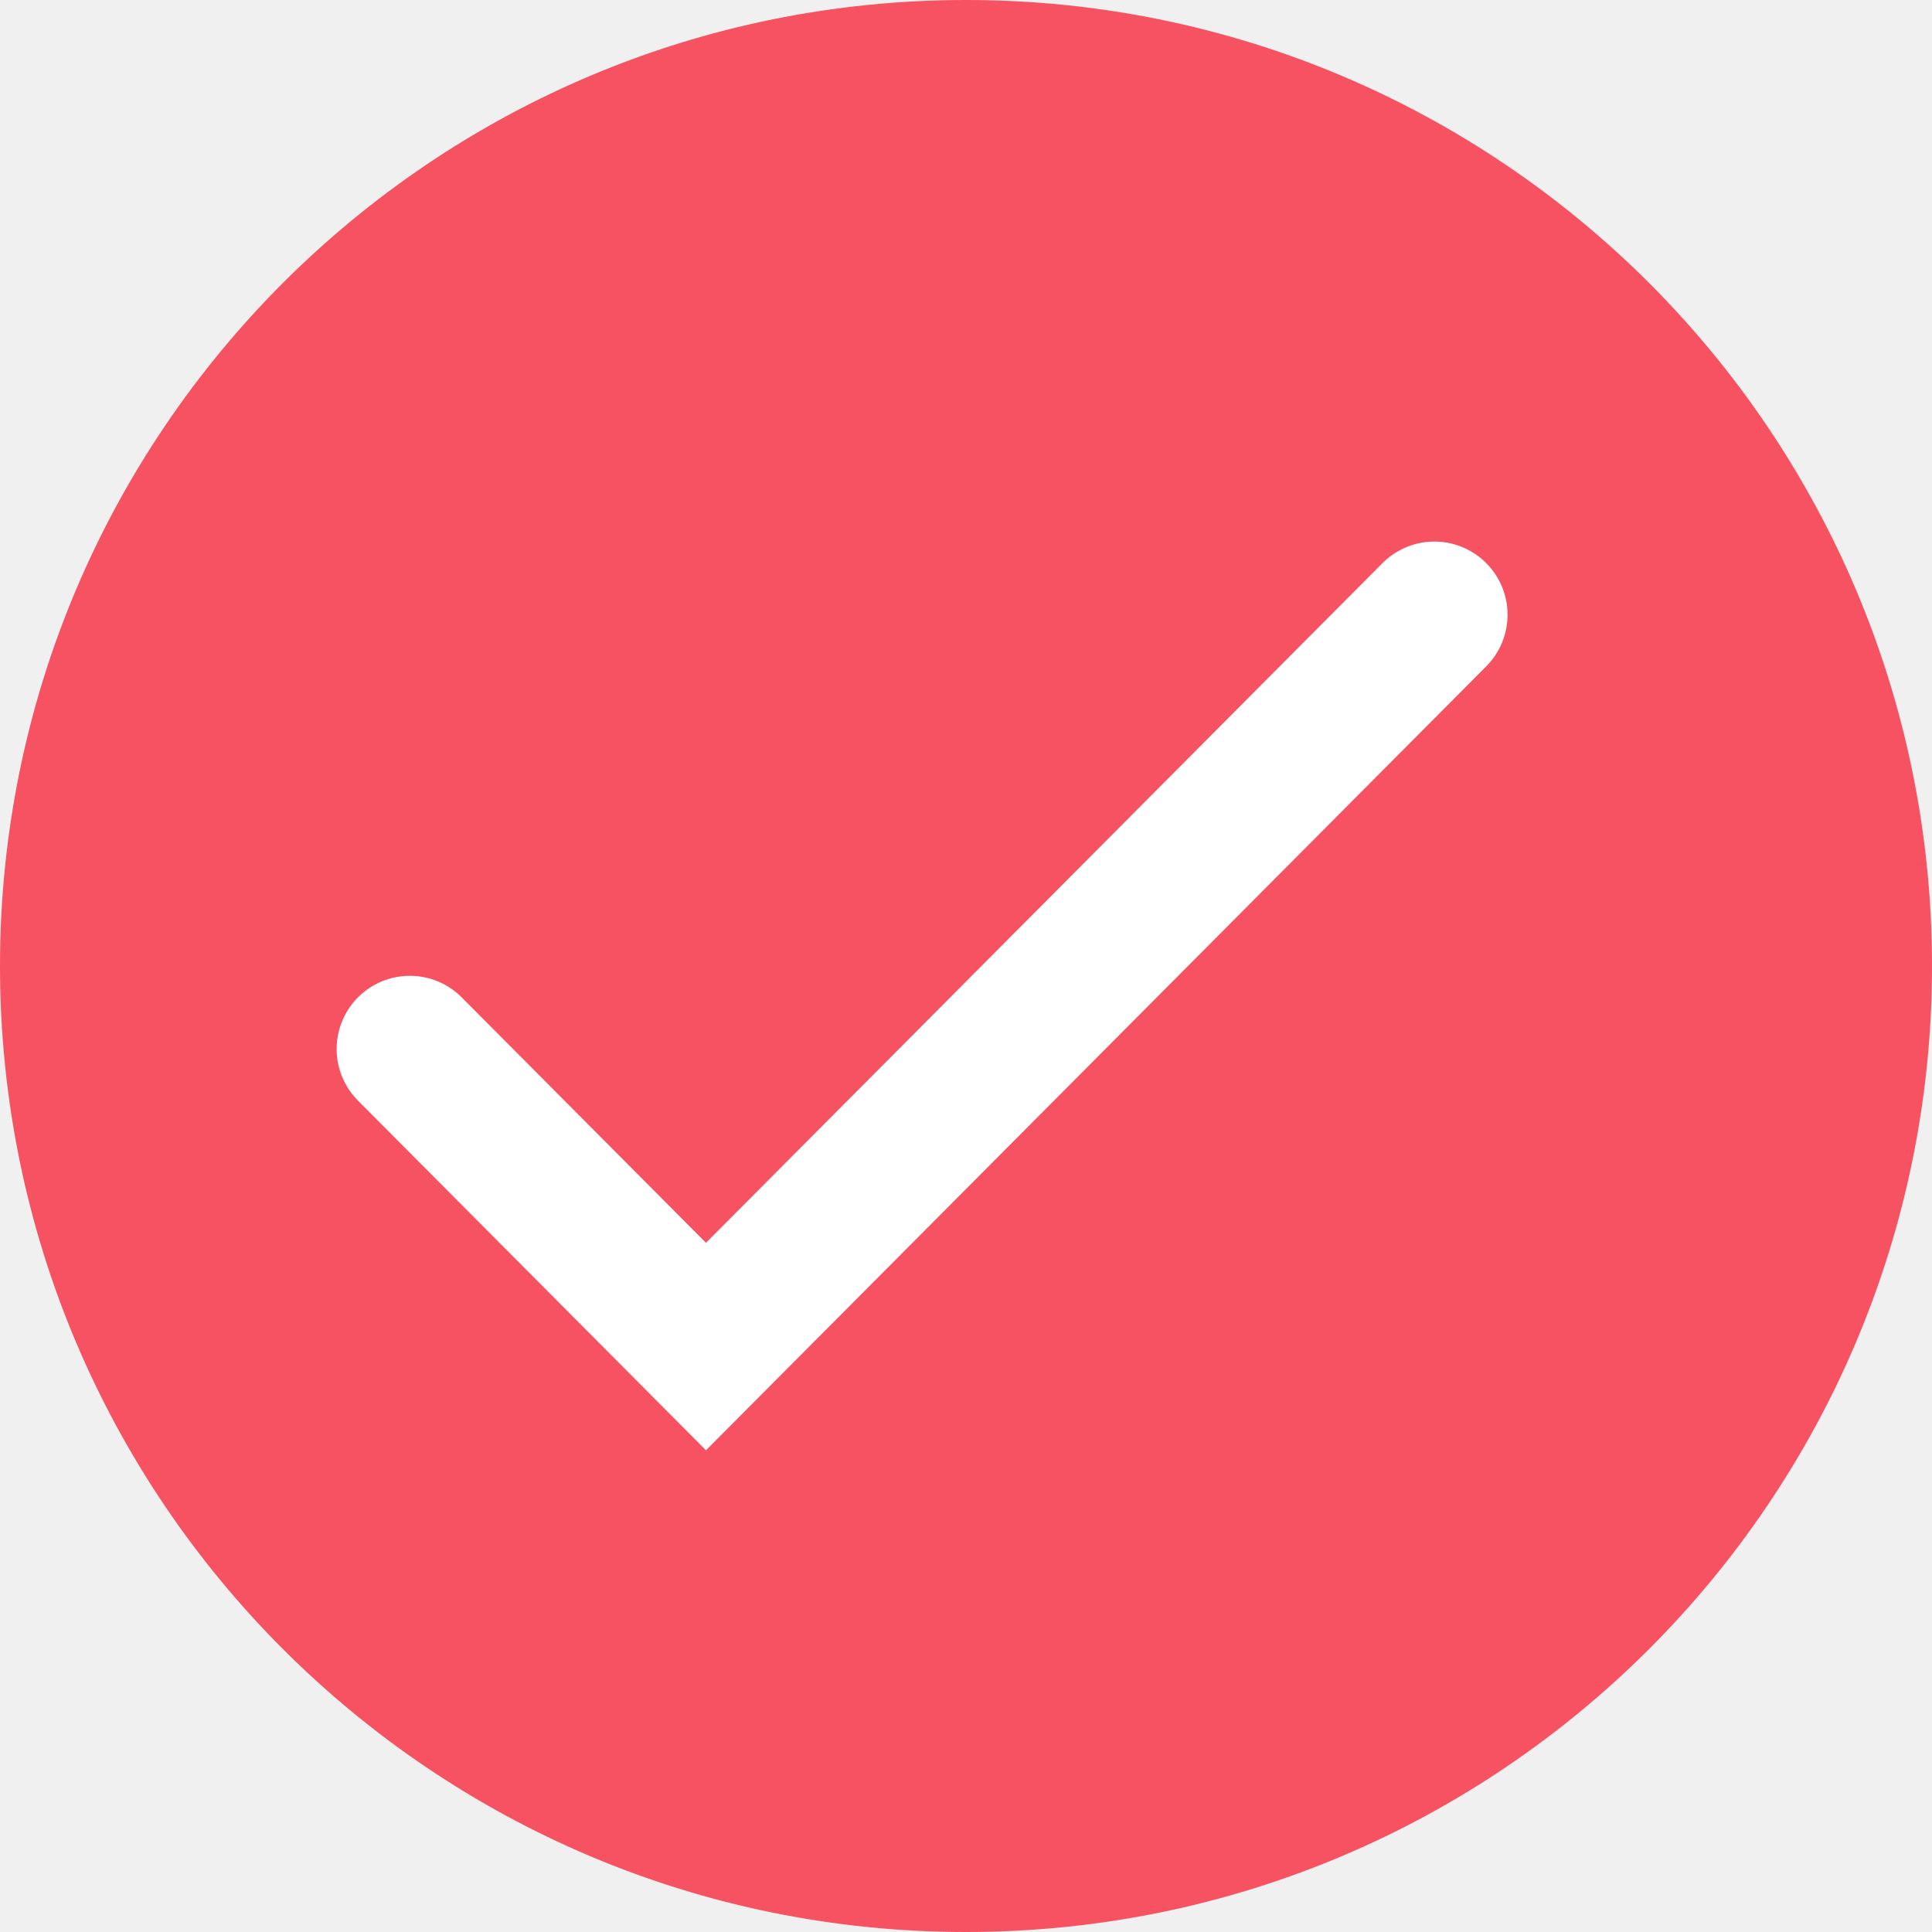
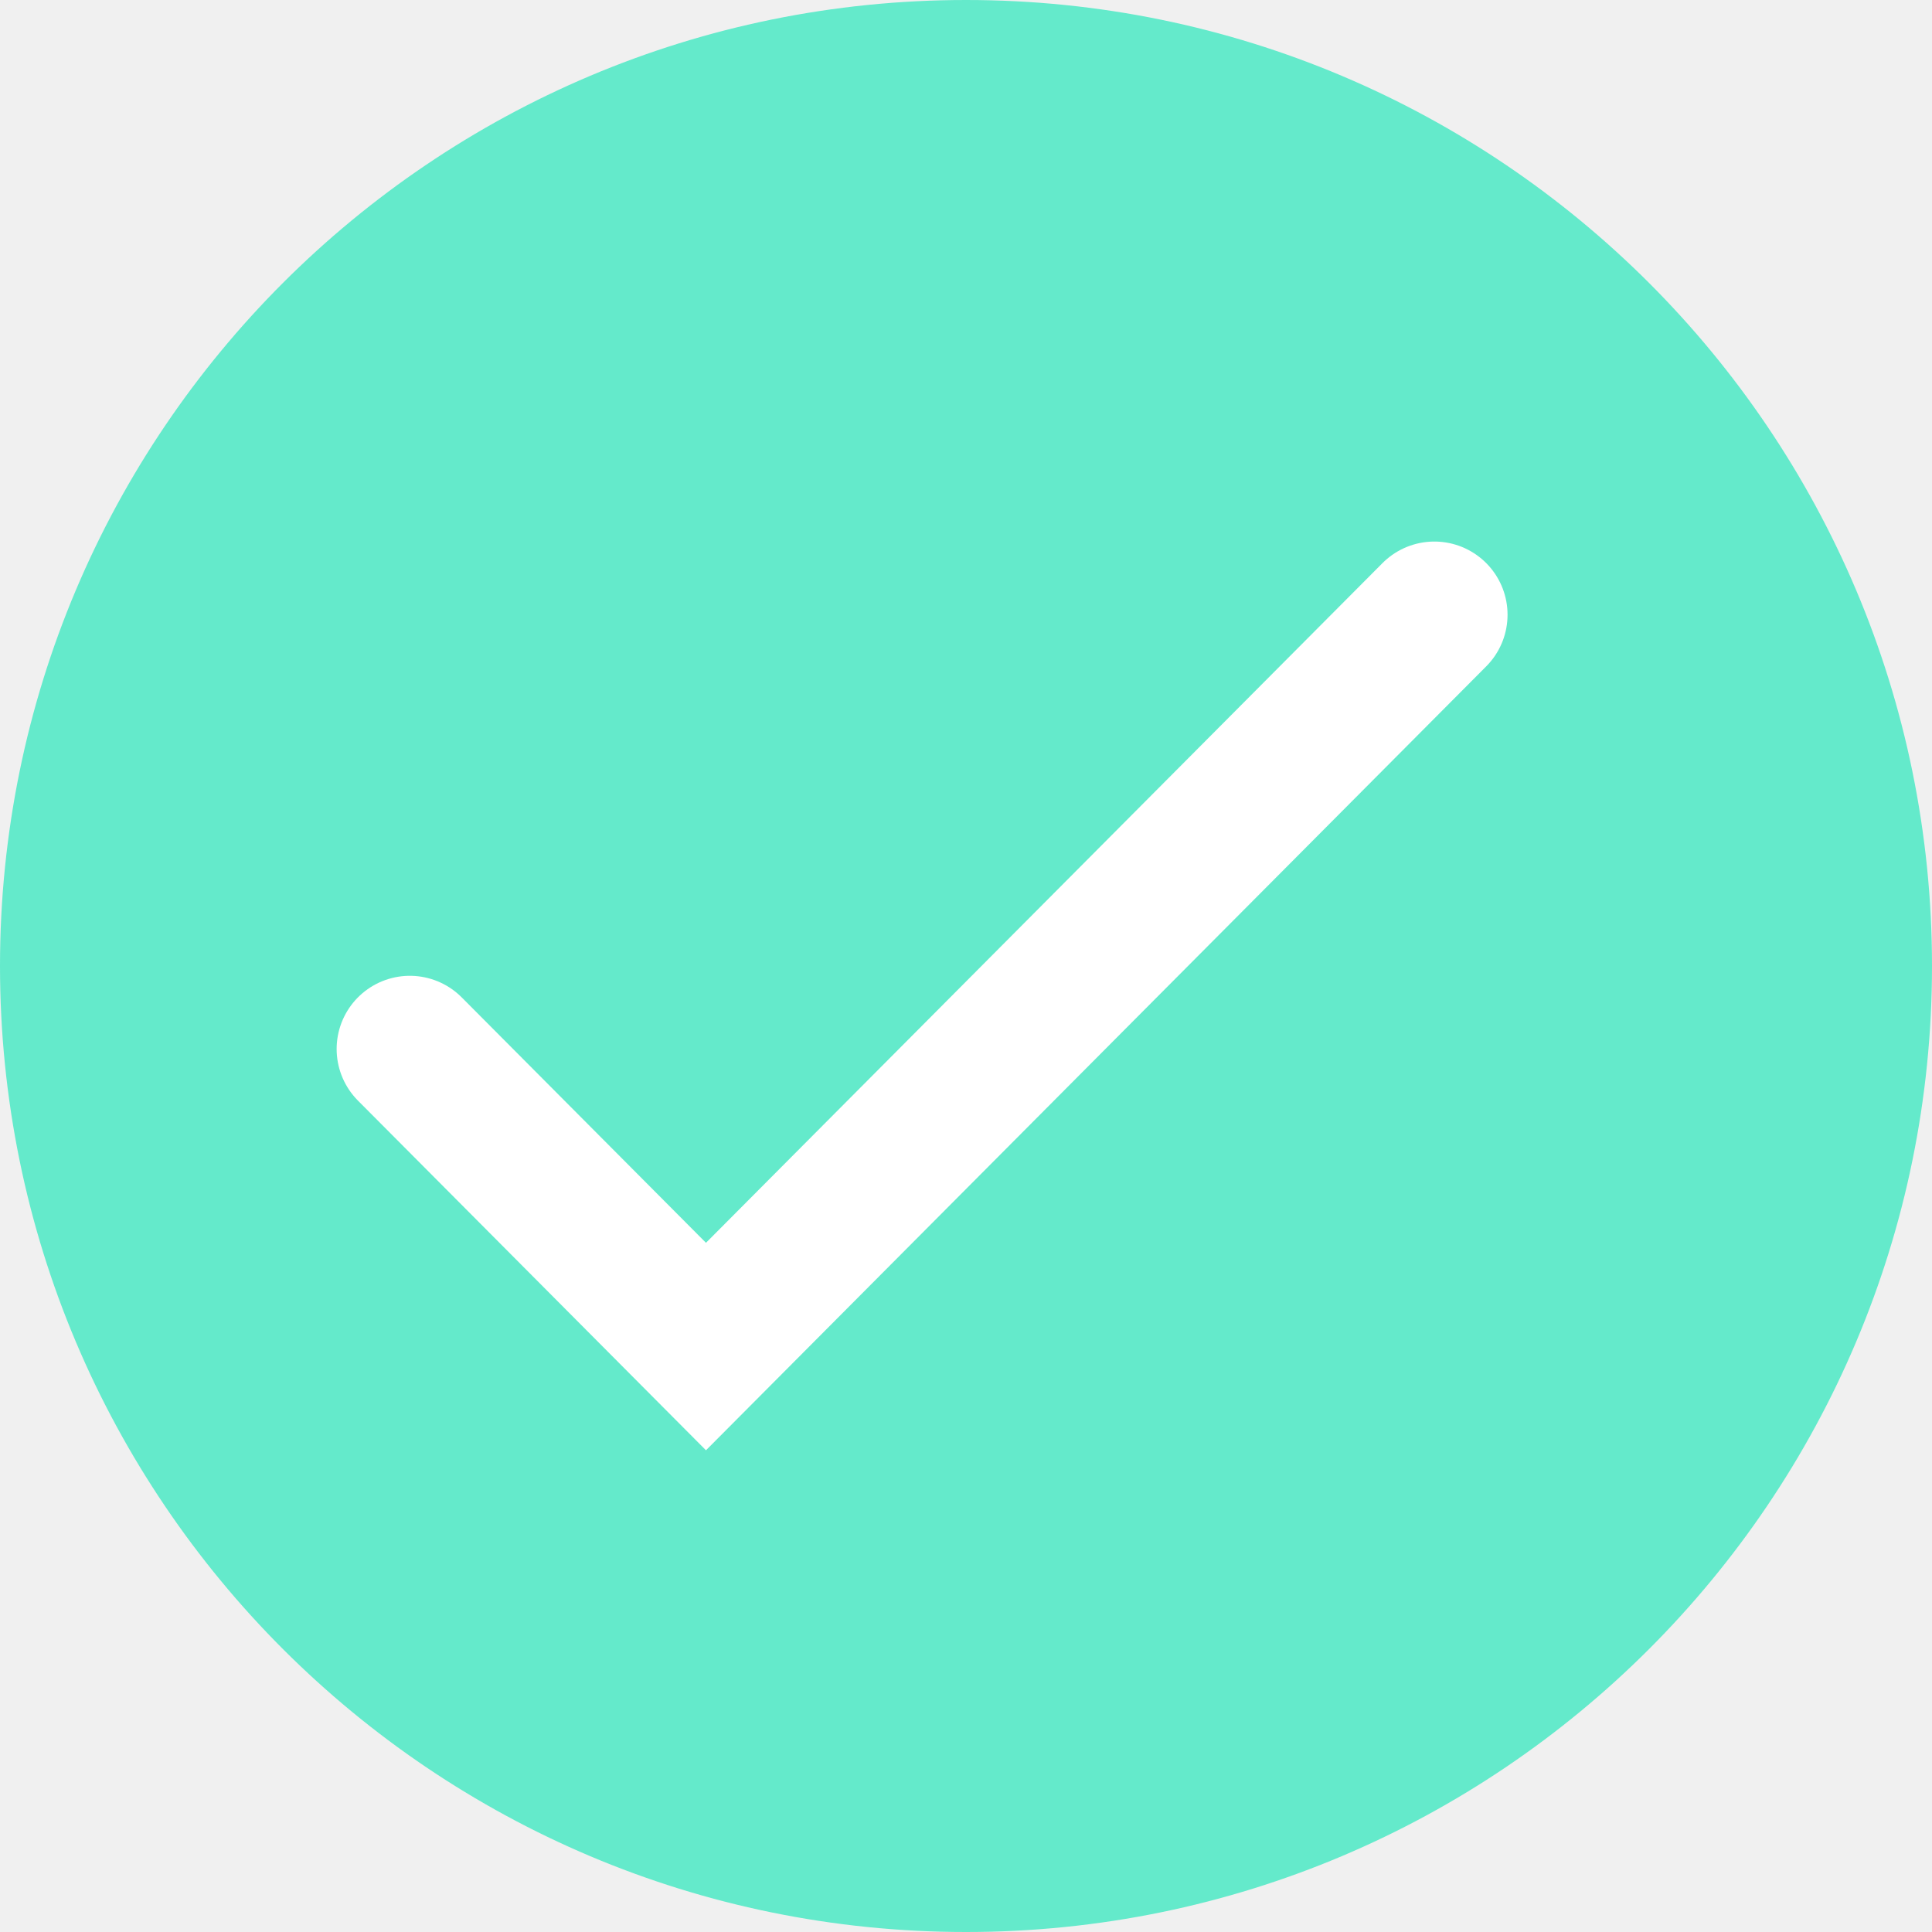
<svg xmlns="http://www.w3.org/2000/svg" width="66" height="66" viewBox="0 0 66 66" fill="none">
-   <circle cx="33" cy="33" r="32.5" fill="#F65261" stroke="#F65261" />
+   <circle cx="33" cy="33" r="32.5" fill="#64EACB" stroke="#64EACB" />
  <path d="M14 35.835L24.117 46L49 21" stroke="white" stroke-width="5" stroke-linecap="round" />
</svg>
